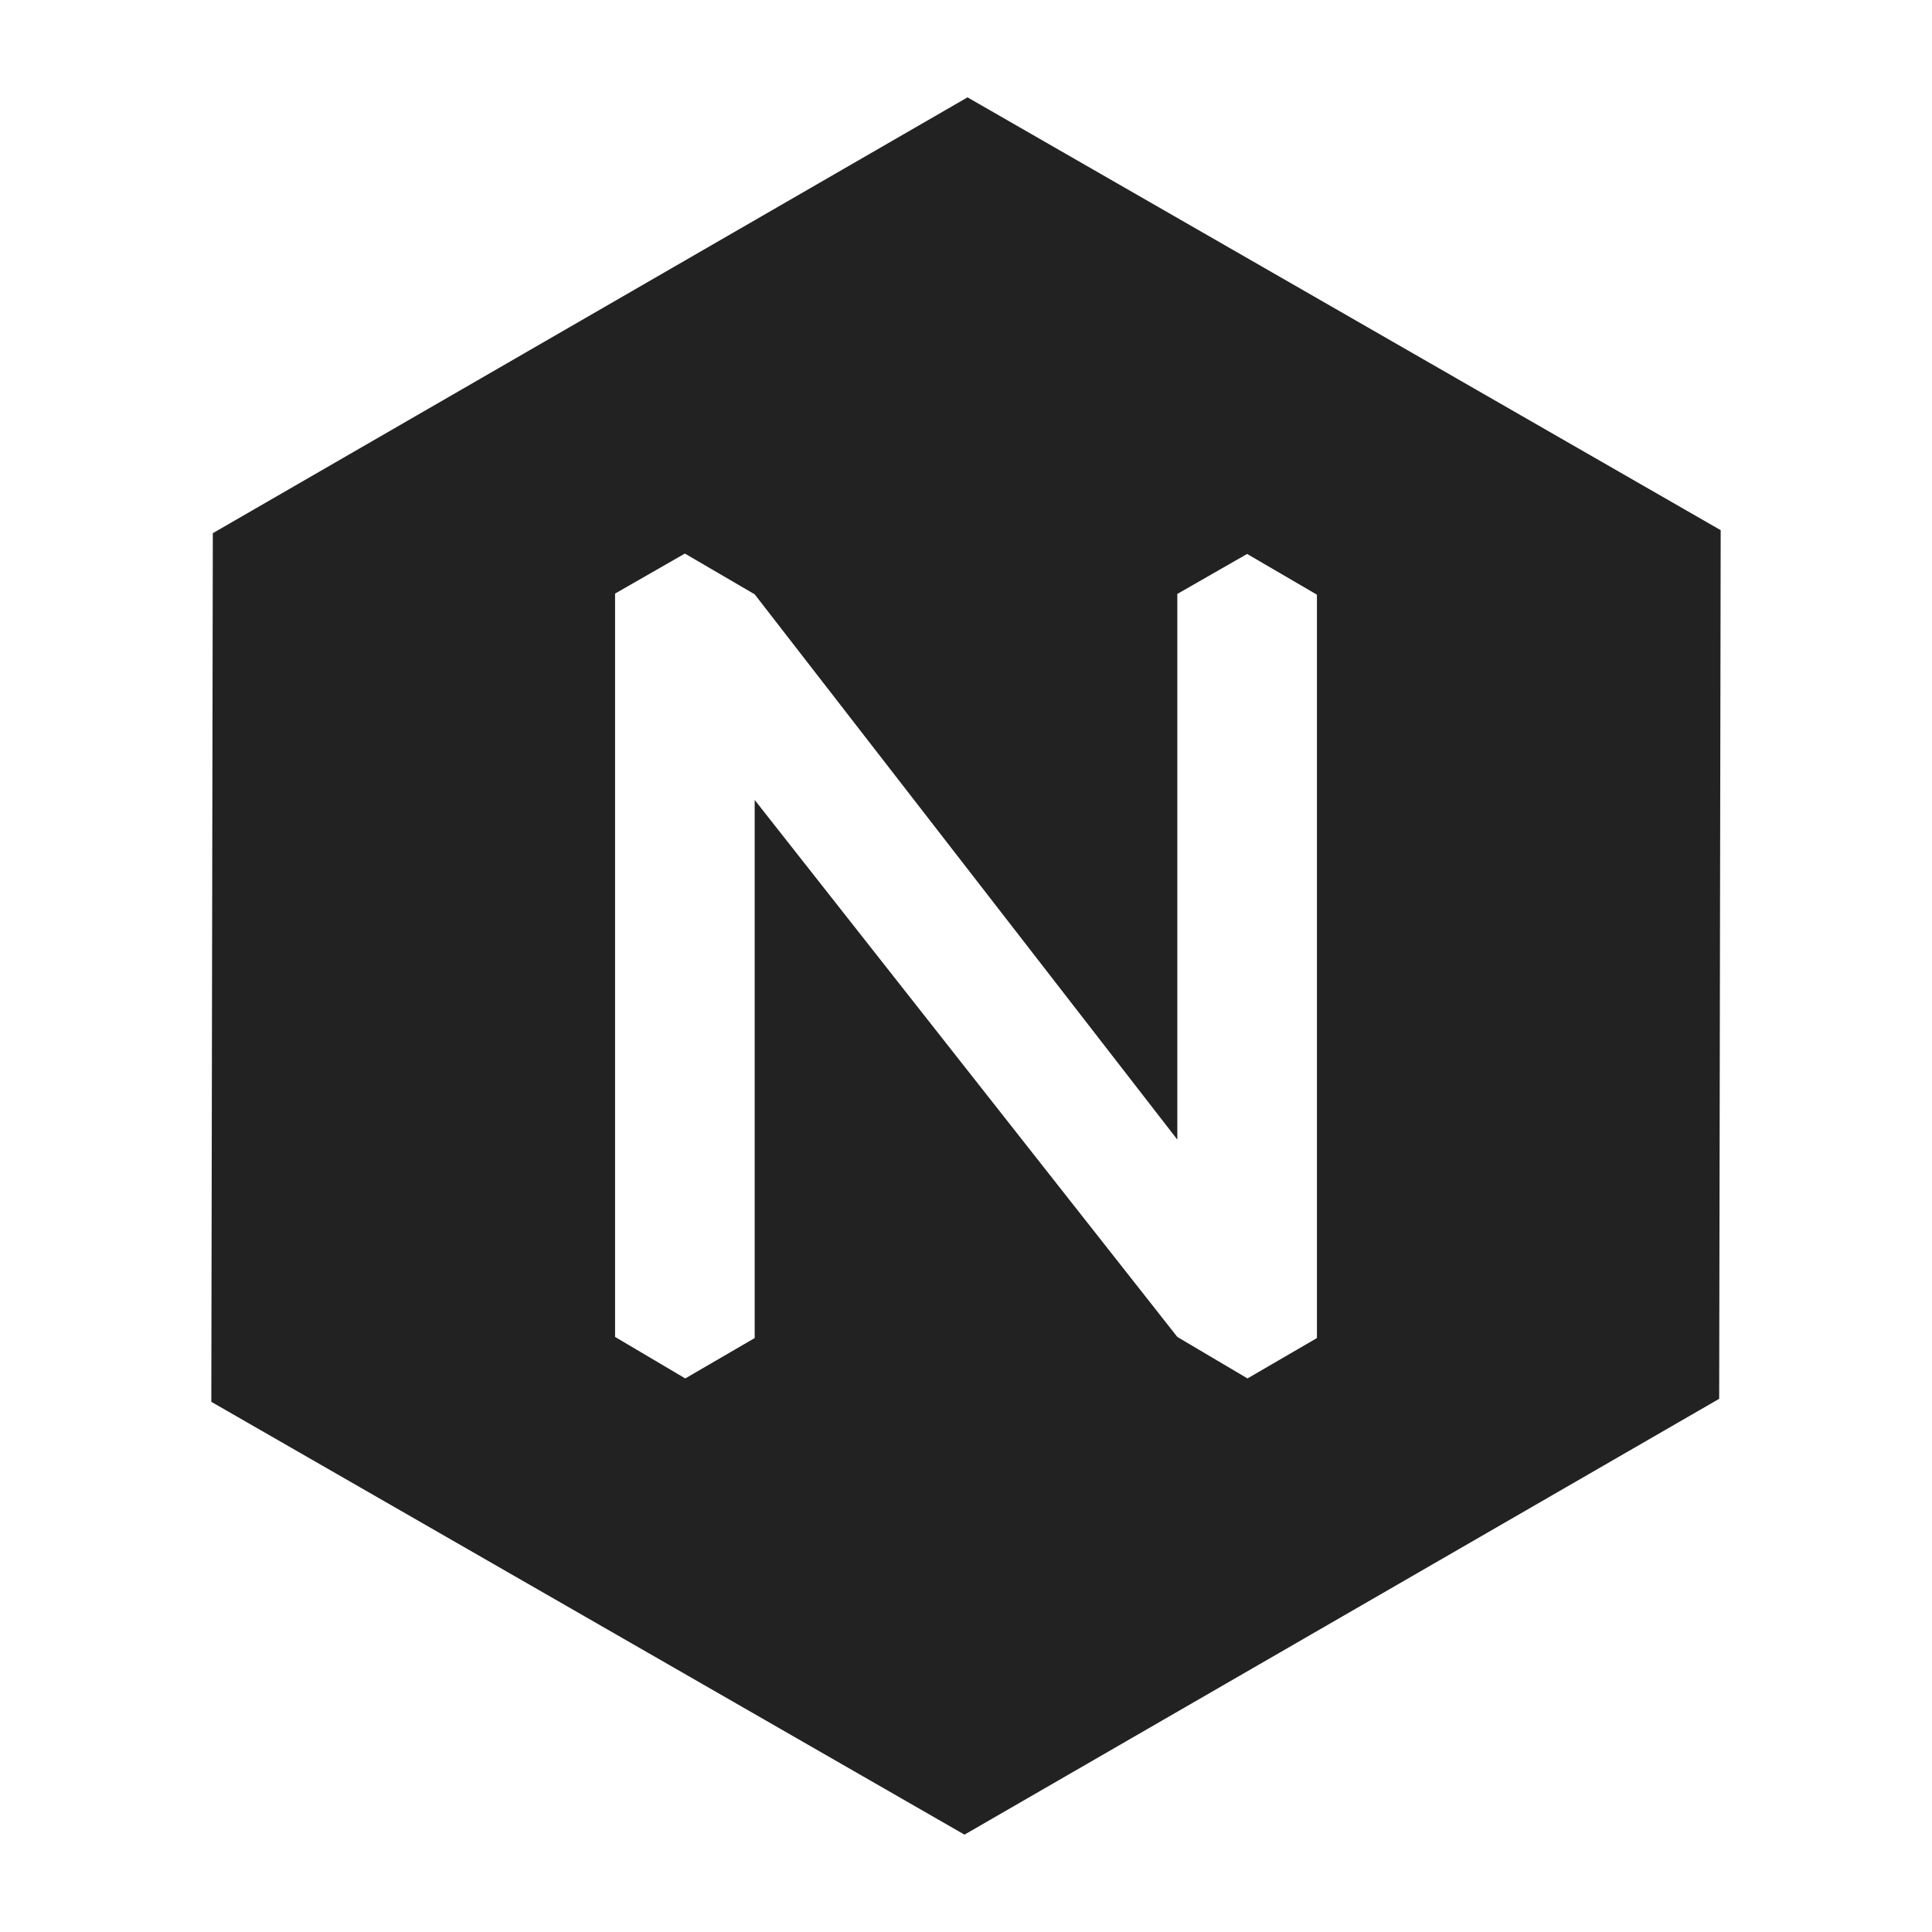
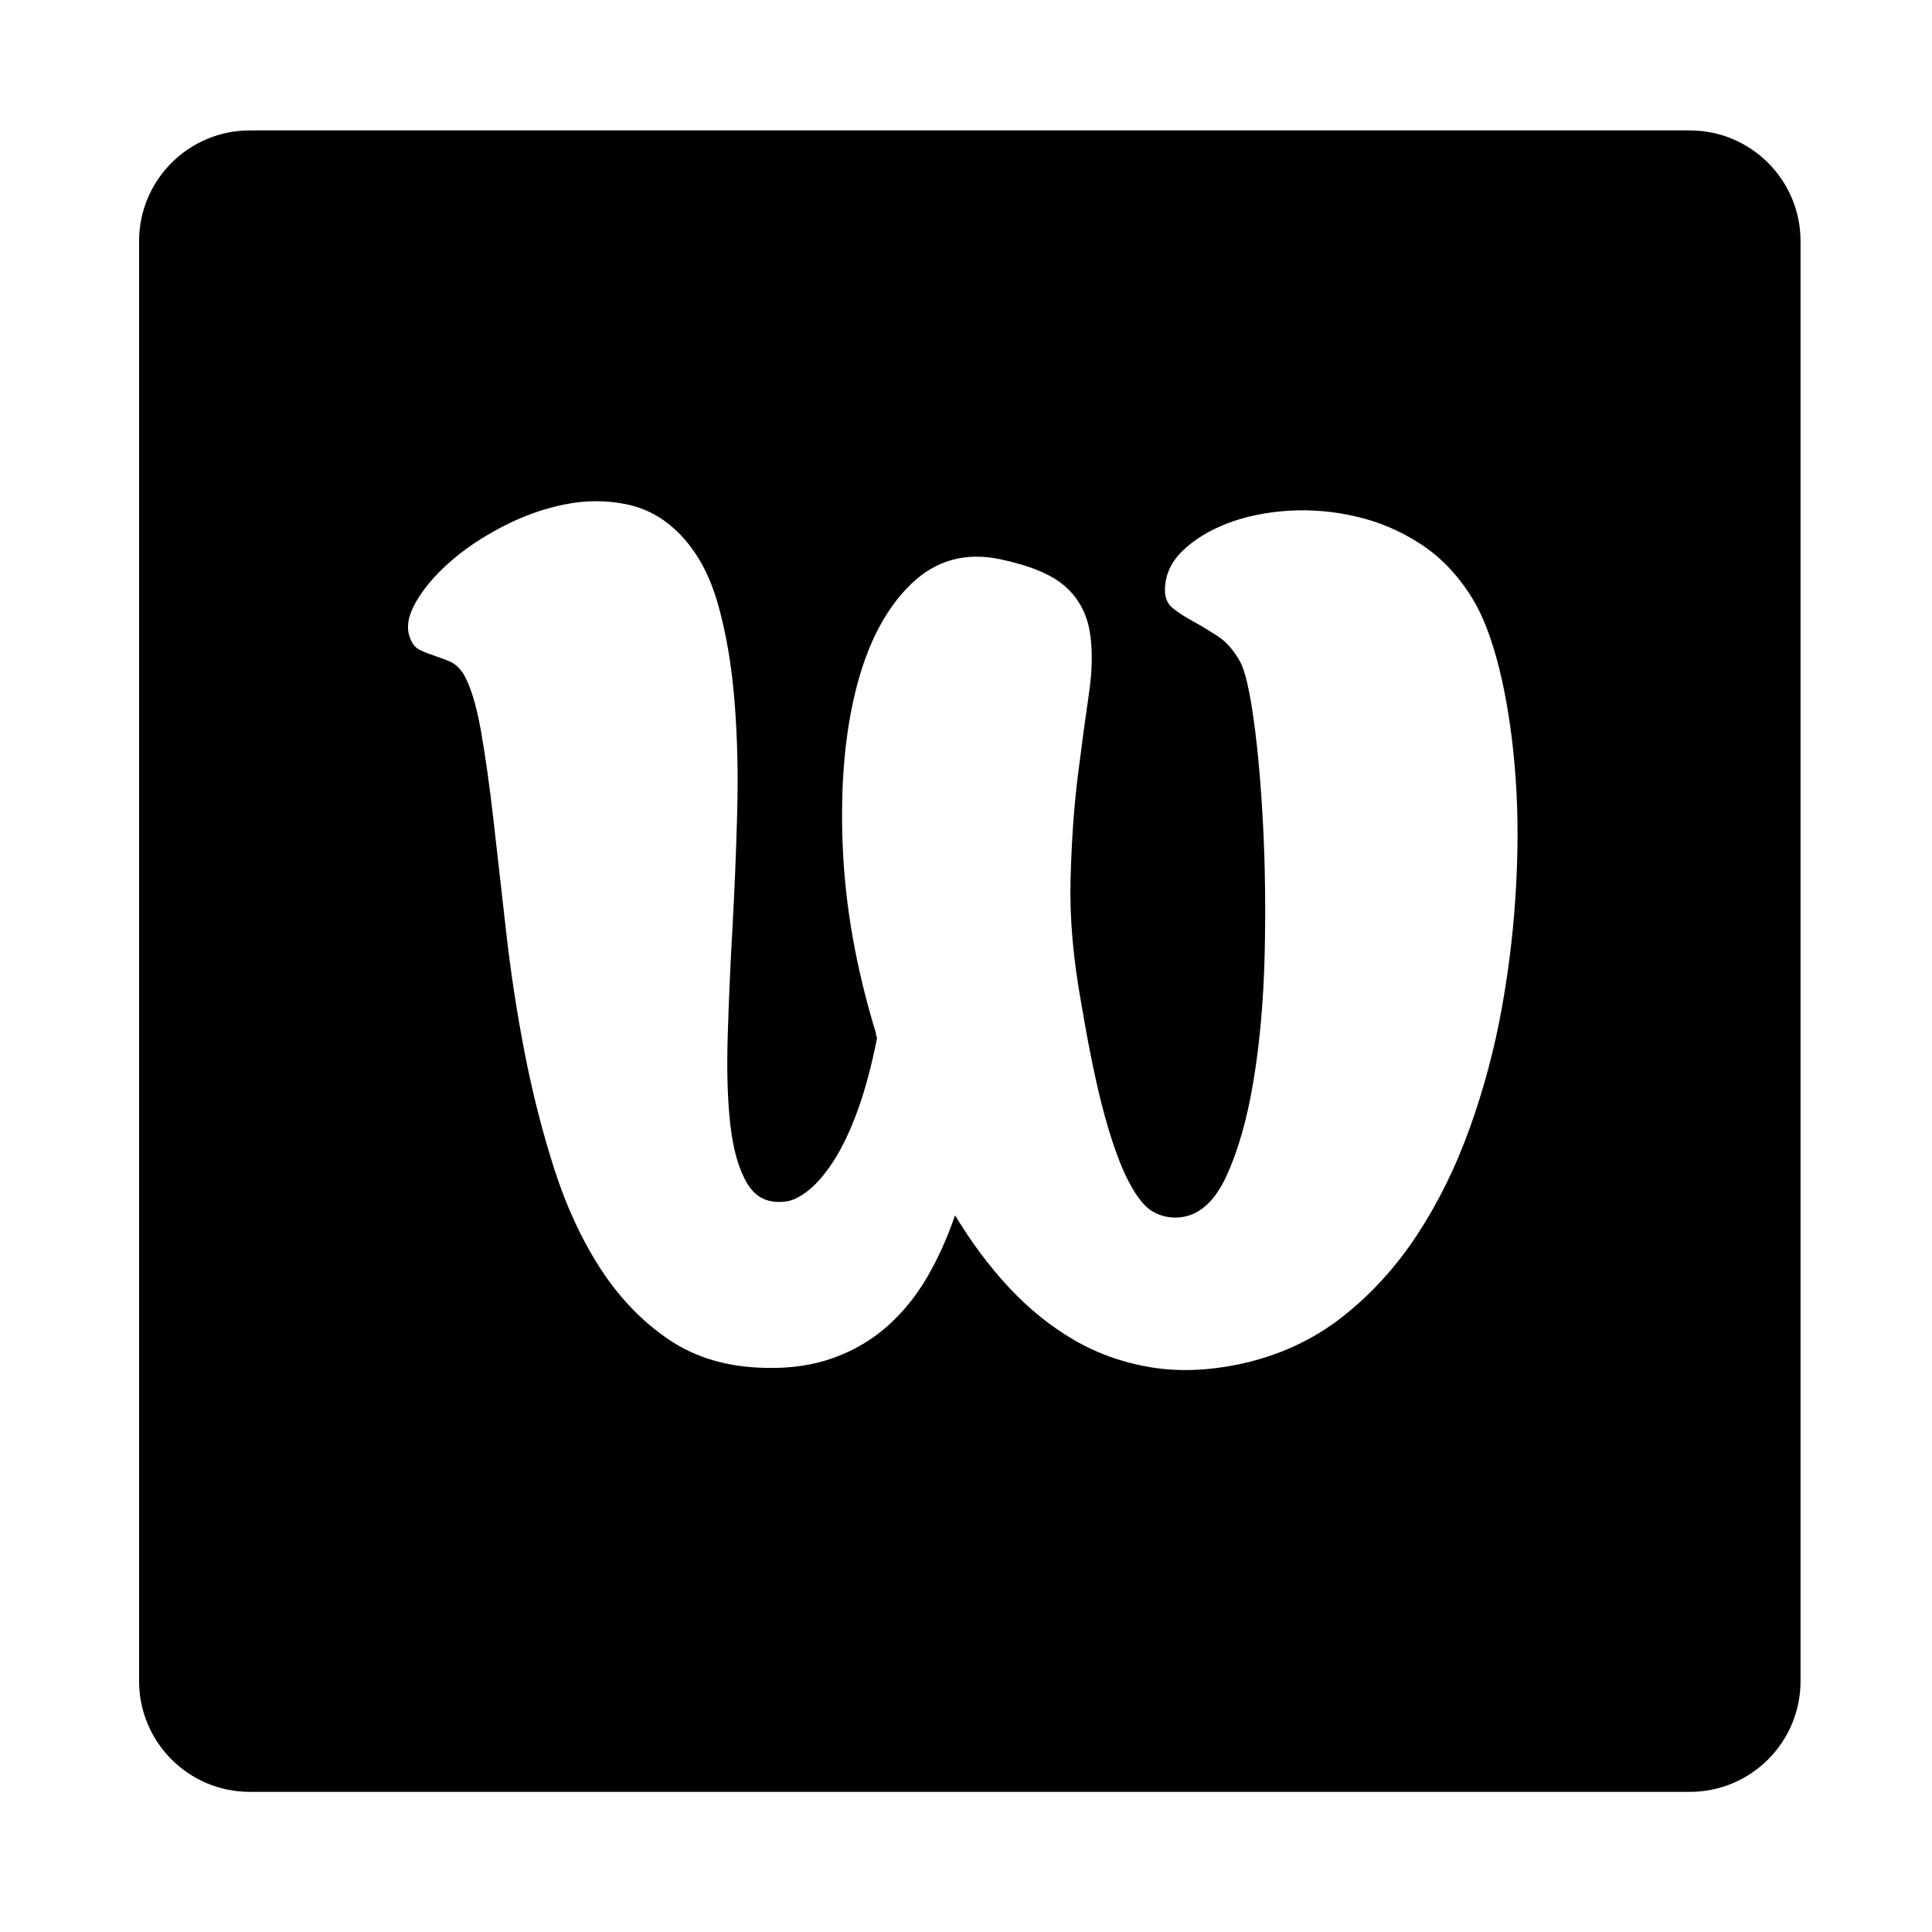
- <svg xmlns="http://www.w3.org/2000/svg" xml:space="preserve" enable-background="new 0 0 512 512" viewBox="0 0 512 512" height="512px" width="512px" y="0px" x="0px" id="NexT" version="1.1">
-   <defs id="defs3388" />
-   <path style="fill:#222222;fill-opacity:1" id="path3384" d="M 256.4,25.8 56.4,141.3 56,371.5 255.6,486.2 455.6,370.7 456,140.5 Z m 92.6,328.8 -18.4,10.7 -18.6,-11 0,0 -112,-142.3 0,142.6 -18.4,10.7 -18.6,-11 0,-197 18.5,-10.6 18.5,10.8 0,0 112,144.5 0,-144.6 18.5,-10.6 18.5,10.8 z" />
+ <svg xmlns="http://www.w3.org/2000/svg" class="icon" width="64px" height="64.00px" viewBox="0 0 1024 1024" version="1.1">
+   <path d="M895.617 69.124 132.426 69.124c-32.421 0-58.707 26.287-58.707 58.706l0 763.192c0 32.421 26.287 58.707 58.707 58.707l763.191 0c32.421 0 58.707-26.287 58.707-58.707l0-763.192C954.324 95.411 928.037 69.124 895.617 69.124zM803.657 467.803c-1.118 22.101-3.641 44.088-7.567 65.989-3.899 21.901-9.604 43.227-17.056 64.011-7.453 20.782-16.769 39.702-27.95 56.729-11.179 17.028-24.423 31.531-39.702 43.514-15.277 11.983-32.993 20.208-53.116 24.709-17.143 3.728-33.165 4.386-48.073 1.979-14.905-2.466-28.608-7.312-41.107-14.62-12.469-7.28-23.935-16.568-34.37-27.778-10.434-11.236-19.95-23.964-28.522-38.211-4.099 11.983-9.03 22.932-14.82 32.852-5.791 9.917-12.757 18.545-20.954 25.857-8.199 7.28-17.715 12.899-28.523 16.825-10.808 3.927-22.933 5.705-36.348 5.332-19.751-0.374-36.72-5.332-50.882-14.878-14.161-9.545-26.287-22.101-36.348-37.61-10.062-15.537-18.259-33.223-24.595-53.088-6.335-19.837-11.552-40.332-15.65-61.488-4.099-21.126-7.367-42.396-9.775-63.722-2.436-21.327-4.672-41.078-6.708-59.251-2.064-18.145-4.3-34.056-6.707-47.729-2.436-13.645-5.504-23.677-9.231-30.04-2.236-3.354-4.758-5.619-7.568-6.736-2.78-1.118-5.562-2.15-8.371-3.097-2.809-0.917-5.303-1.948-7.539-3.067-2.237-1.147-3.926-3.383-5.045-6.736-1.863-5.245-0.746-11.436 3.353-18.546s10.062-14.132 17.888-21.069c7.825-6.908 17.141-13.186 27.976-18.804 10.778-5.619 21.786-9.546 32.966-11.781 11.18-2.265 22.187-2.265 32.994 0 10.807 2.236 20.324 7.682 28.523 16.282 8.944 9.373 15.564 21.7 19.837 37.065 4.3 15.364 7.166 32.392 8.656 51.081 1.491 18.747 1.978 38.382 1.405 58.965-0.544 20.61-1.405 40.906-2.494 60.943-1.147 20.037-1.978 39.129-2.523 57.273-0.573 18.174-0.115 33.883 1.376 47.155 1.491 13.301 4.499 23.707 8.972 31.188 4.472 7.482 11.18 10.664 20.123 9.545 3.727-0.371 7.826-2.351 12.298-5.905 4.473-3.555 8.944-8.8 13.416-15.709 4.472-6.937 8.656-15.738 12.584-26.4 3.899-10.665 7.367-23.507 10.349-38.47 0-0.374-0.115-0.746-0.287-1.118-0.2-0.371-0.287-0.946-0.287-1.692-10.434-34.054-16.309-67.105-17.6-99.125-1.319-31.991 1.118-59.969 7.252-83.933 6.163-23.964 15.852-42.311 29.096-55.039 13.215-12.727 29.153-17.027 47.786-12.899 15.65 3.354 26.918 8.14 33.826 14.305 6.907 6.162 11.18 13.96 12.869 23.306 1.663 9.373 1.578 20.409-0.286 33.137-1.863 12.728-3.813 27.232-5.877 43.514-2.034 16.282-3.354 34.628-3.899 55.038-0.573 20.41 1.405 42.769 5.877 67.106 4.099 24.337 8.198 43.888 12.297 58.678 4.098 14.792 8.286 26.287 12.585 34.543 4.272 8.226 8.571 13.558 12.842 15.995 4.299 2.436 8.857 3.439 13.702 3.096 10.435-0.775 18.805-7.97 25.169-21.643 6.334-13.645 11.18-30.672 14.533-51.081s5.304-42.683 5.876-66.82c0.545-24.164 0.259-46.982-0.86-68.51-1.118-21.527-2.781-40.247-5.016-56.156-2.236-15.908-4.672-26.114-7.281-30.614-3.352-5.991-7.366-10.463-12.012-13.473-4.671-2.982-9.028-5.619-13.127-7.855-4.128-2.265-7.567-4.499-10.348-6.736-2.81-2.264-4.214-5.446-4.214-9.545 0-7.884 3.096-14.792 9.23-20.782 6.161-5.991 14.075-10.864 23.764-14.62 9.688-3.727 20.495-5.963 32.45-6.736 11.924-0.745 23.936 0.288 36.059 3.097 12.097 2.809 23.477 7.682 34.084 14.59 10.635 6.937 19.666 16.396 27.119 28.378 5.588 8.973 10.348 21.242 14.276 36.779 3.897 15.537 6.706 32.936 8.369 52.229C804.489 425.035 804.776 445.732 803.657 467.803z" fill="#000000" />
</svg>
